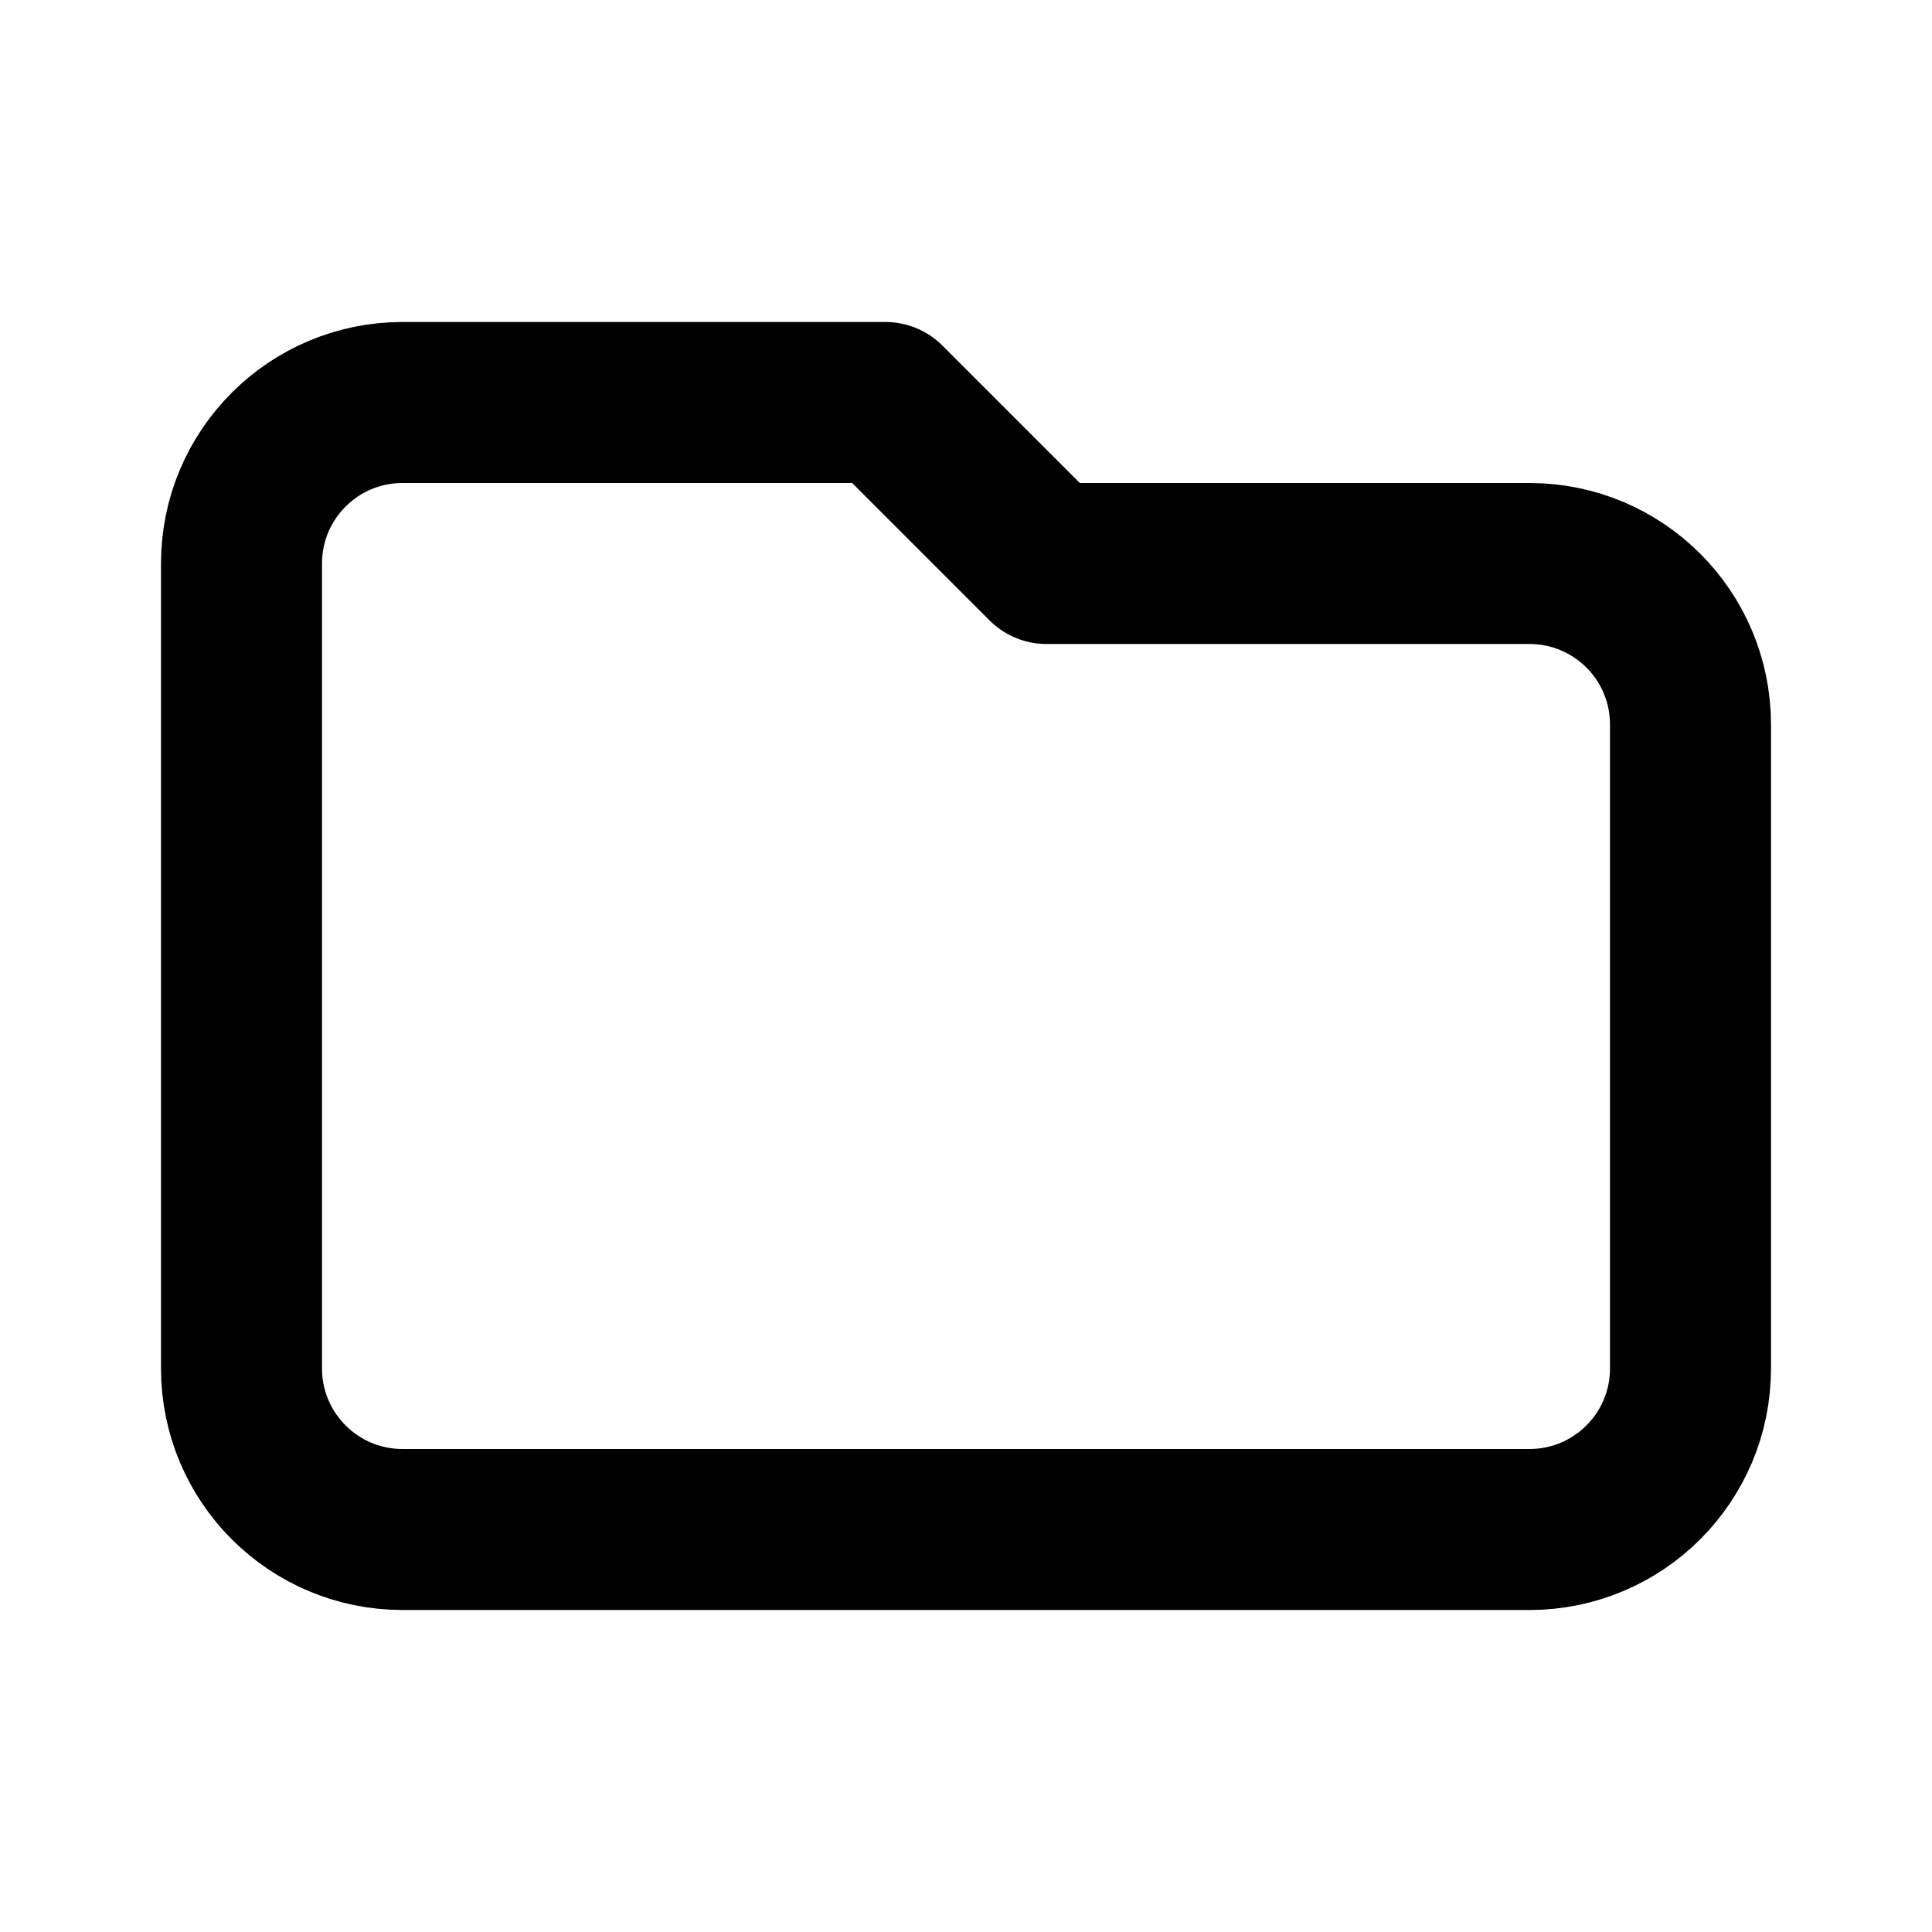
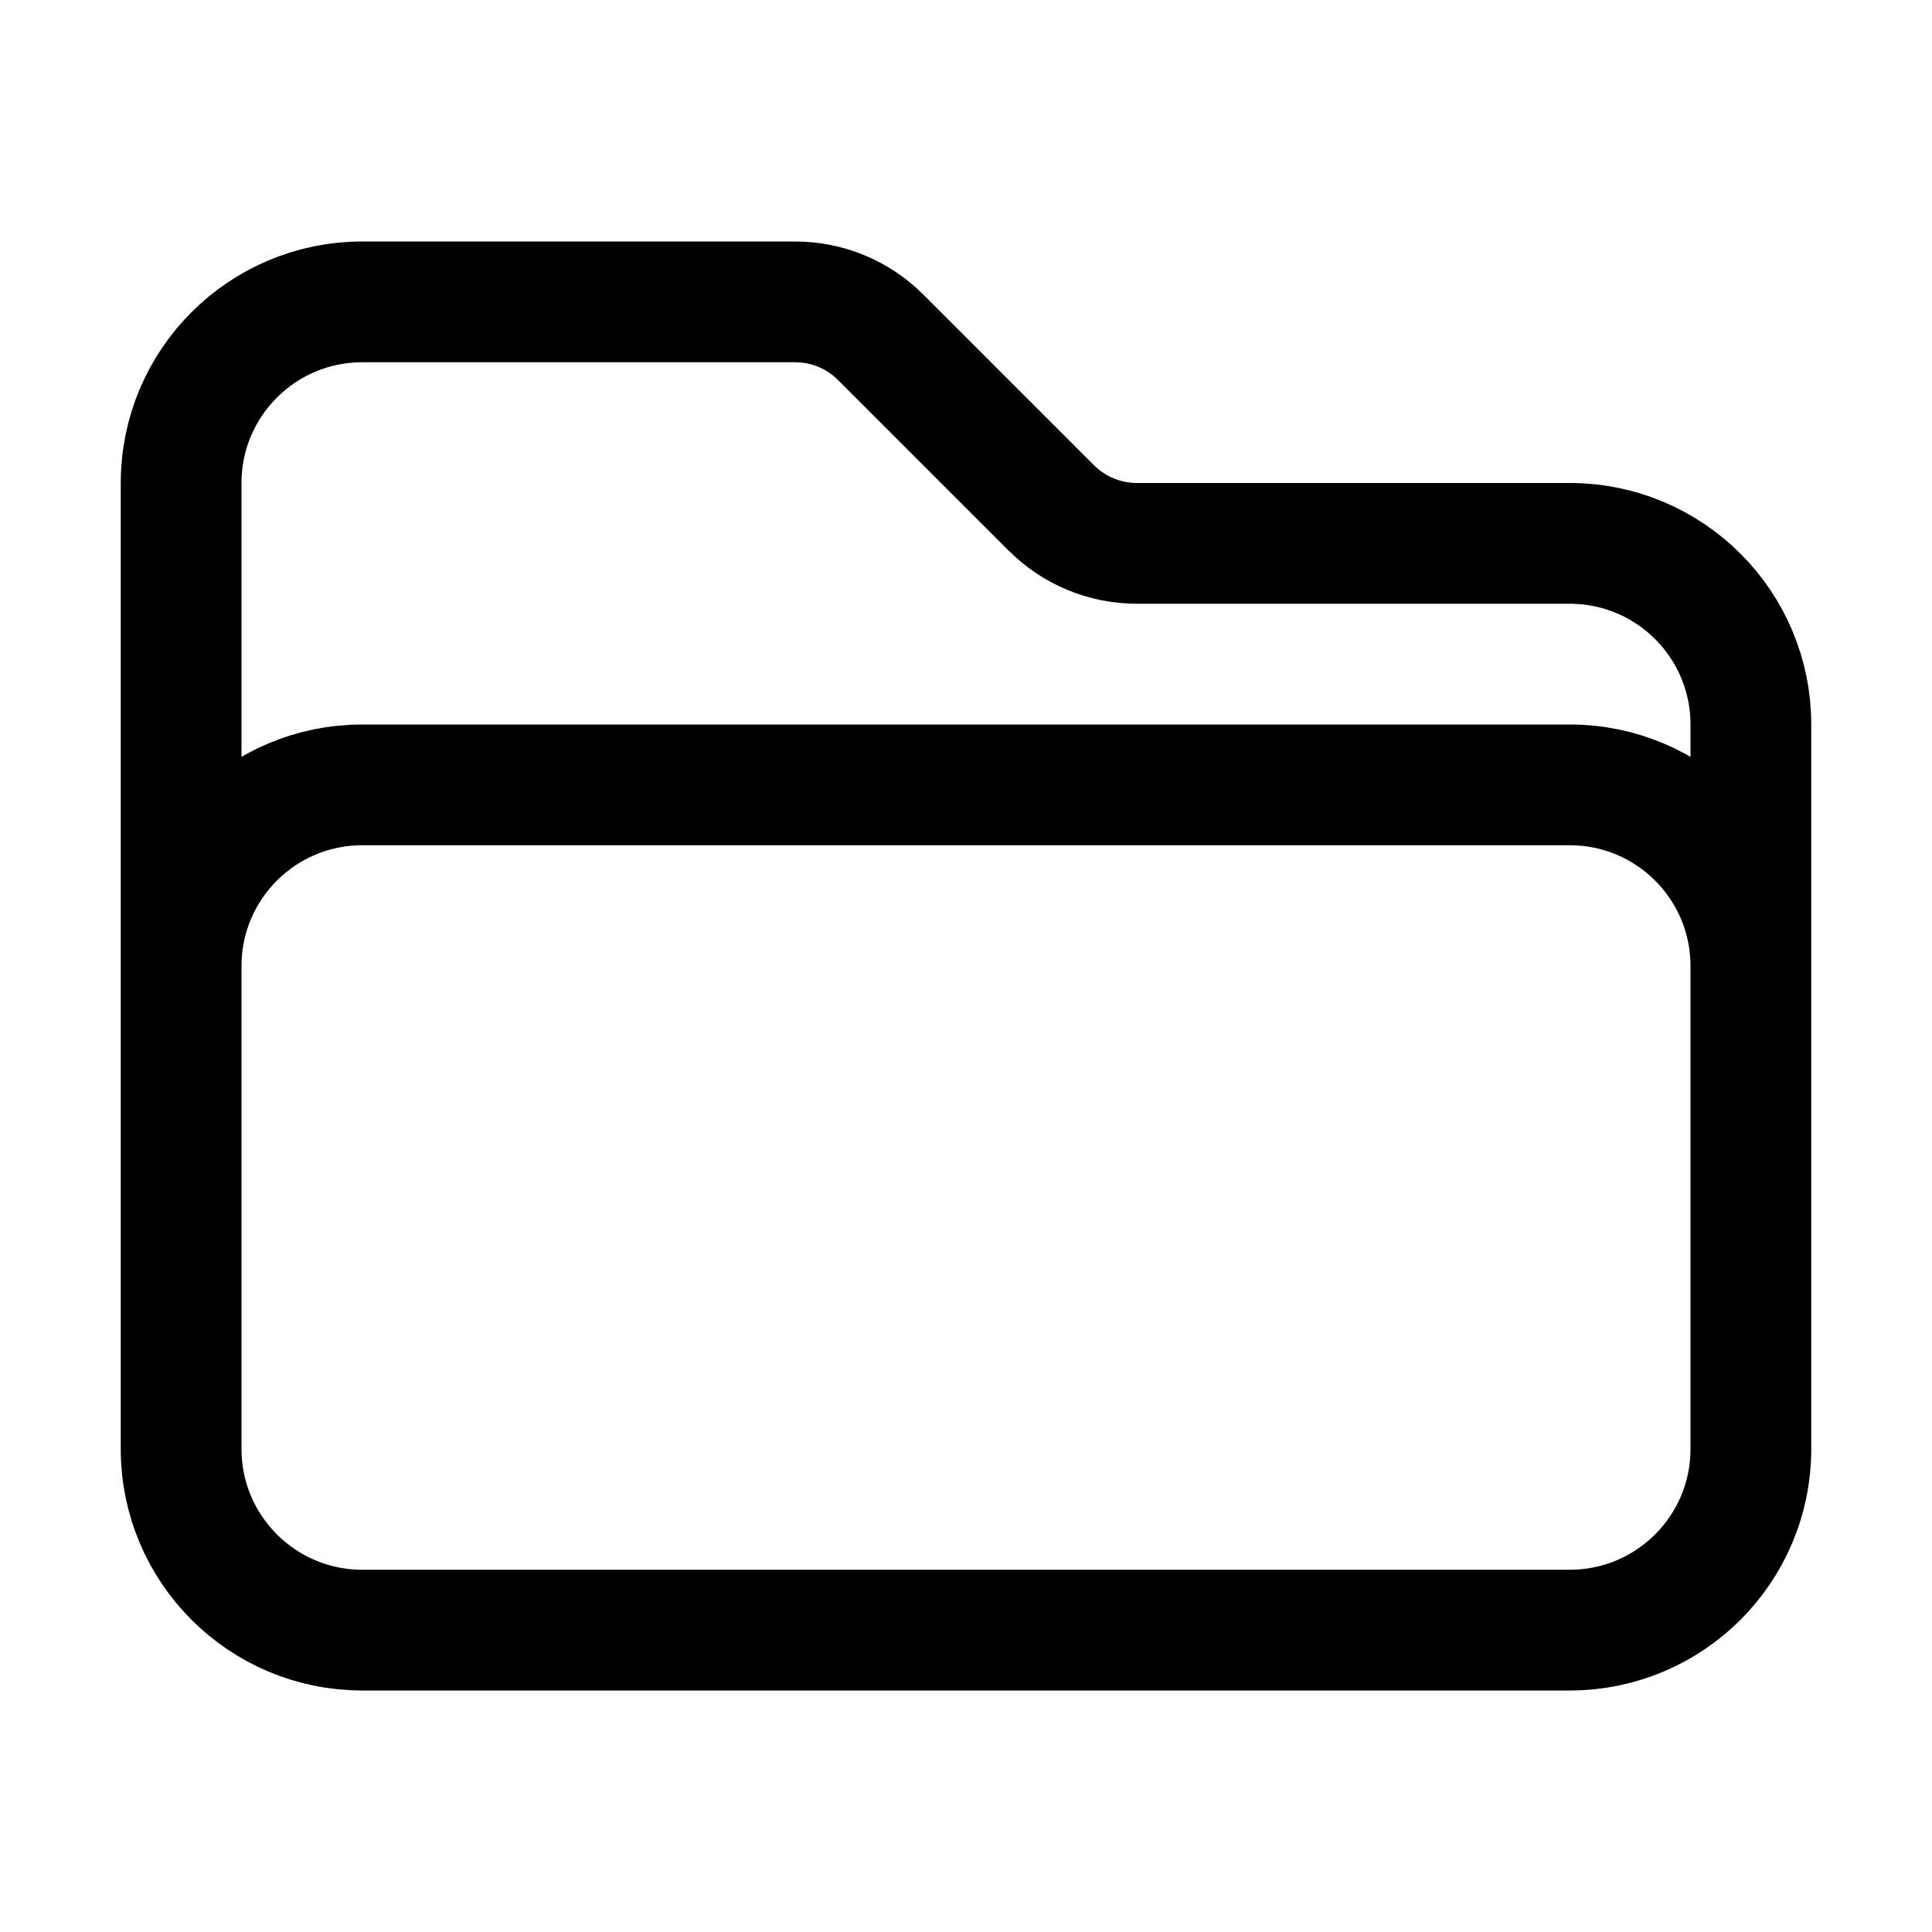
- <svg xmlns="http://www.w3.org/2000/svg" fill="none" viewBox="0 0 24 24" stroke="currentColor" aria-hidden="true">
-   <path stroke-linecap="round" stroke-linejoin="round" stroke-width="2" d="M3 7v10a2 2 0 002 2h14a2 2 0 002-2V9a2 2 0 00-2-2h-6l-2-2H5a2 2 0 00-2 2z" />
+ <svg xmlns="http://www.w3.org/2000/svg" fill="none" viewBox="0 0 24 24" stroke-width="1.5" stroke="currentColor" aria-hidden="true">
+   <path stroke-linecap="round" stroke-linejoin="round" d="M2.25 12.75V12A2.25 2.25 0 014.5 9.75h15A2.25 2.25 0 0121.75 12v.75m-8.69-6.44l-2.12-2.12a1.5 1.5 0 00-1.061-.44H4.5A2.25 2.25 0 002.25 6v12a2.25 2.25 0 002.25 2.25h15A2.25 2.25 0 0021.75 18V9a2.25 2.25 0 00-2.25-2.25h-5.379a1.5 1.5 0 01-1.06-.44z" />
</svg>
